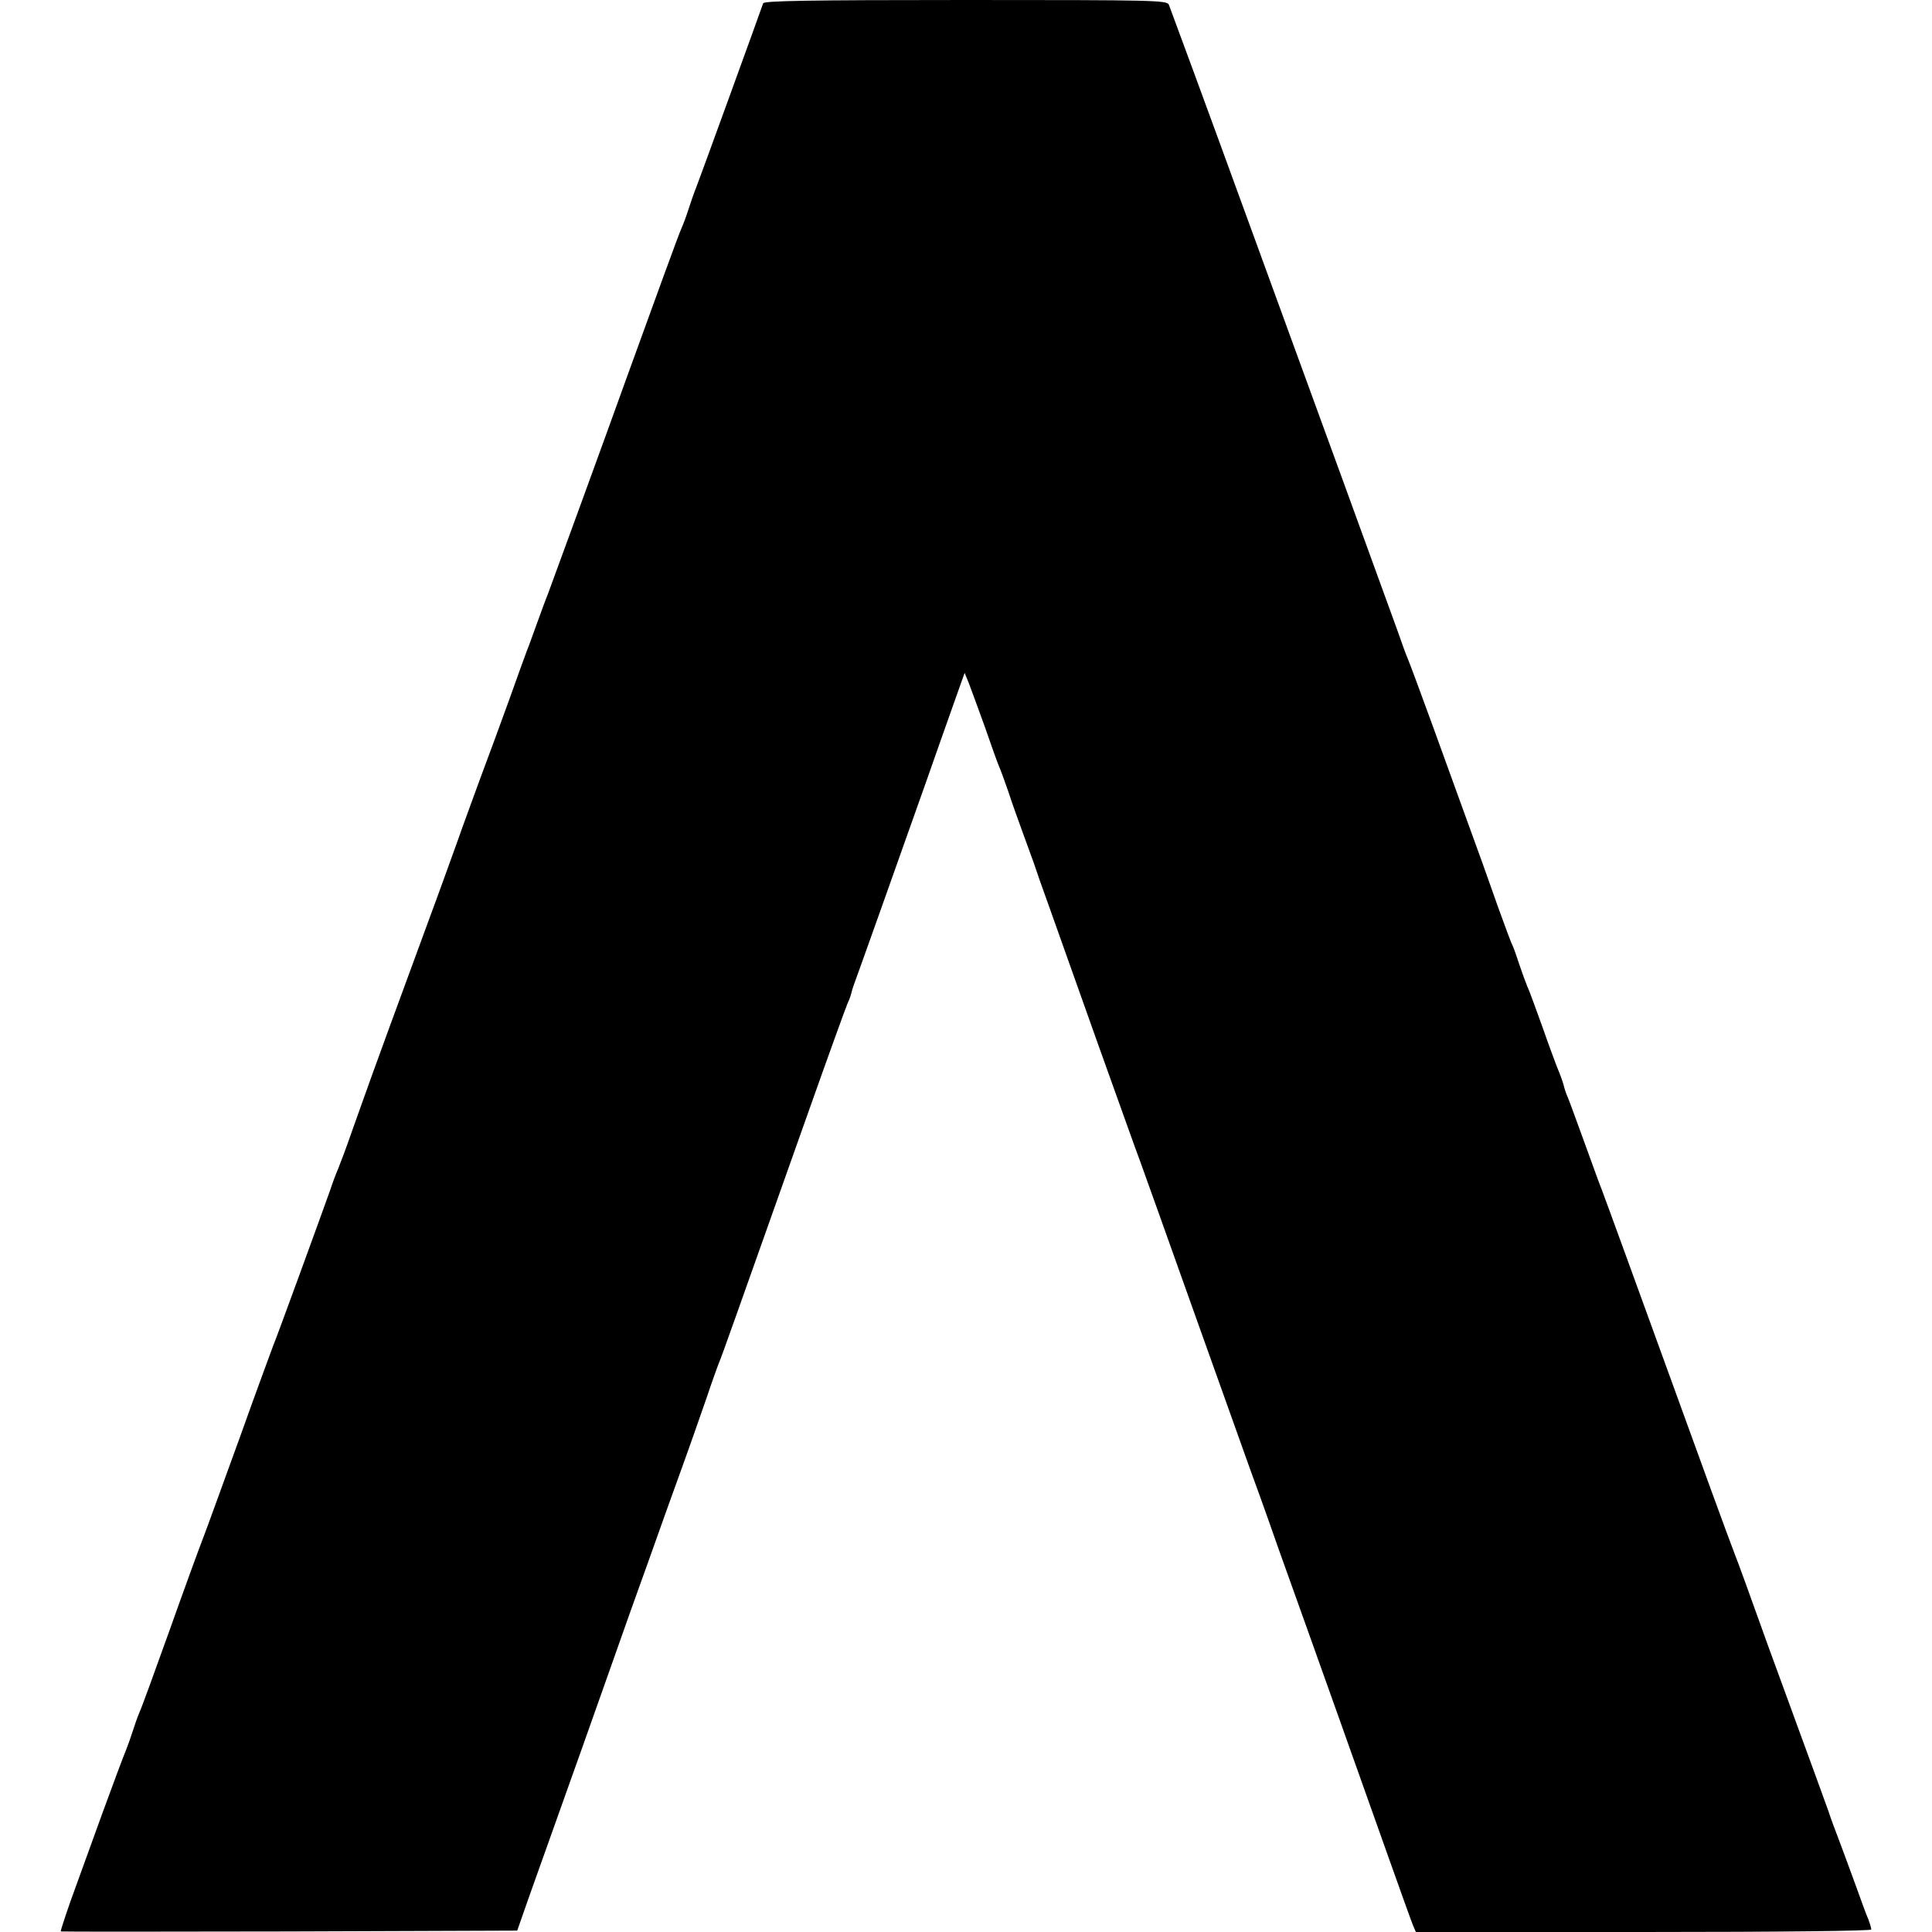
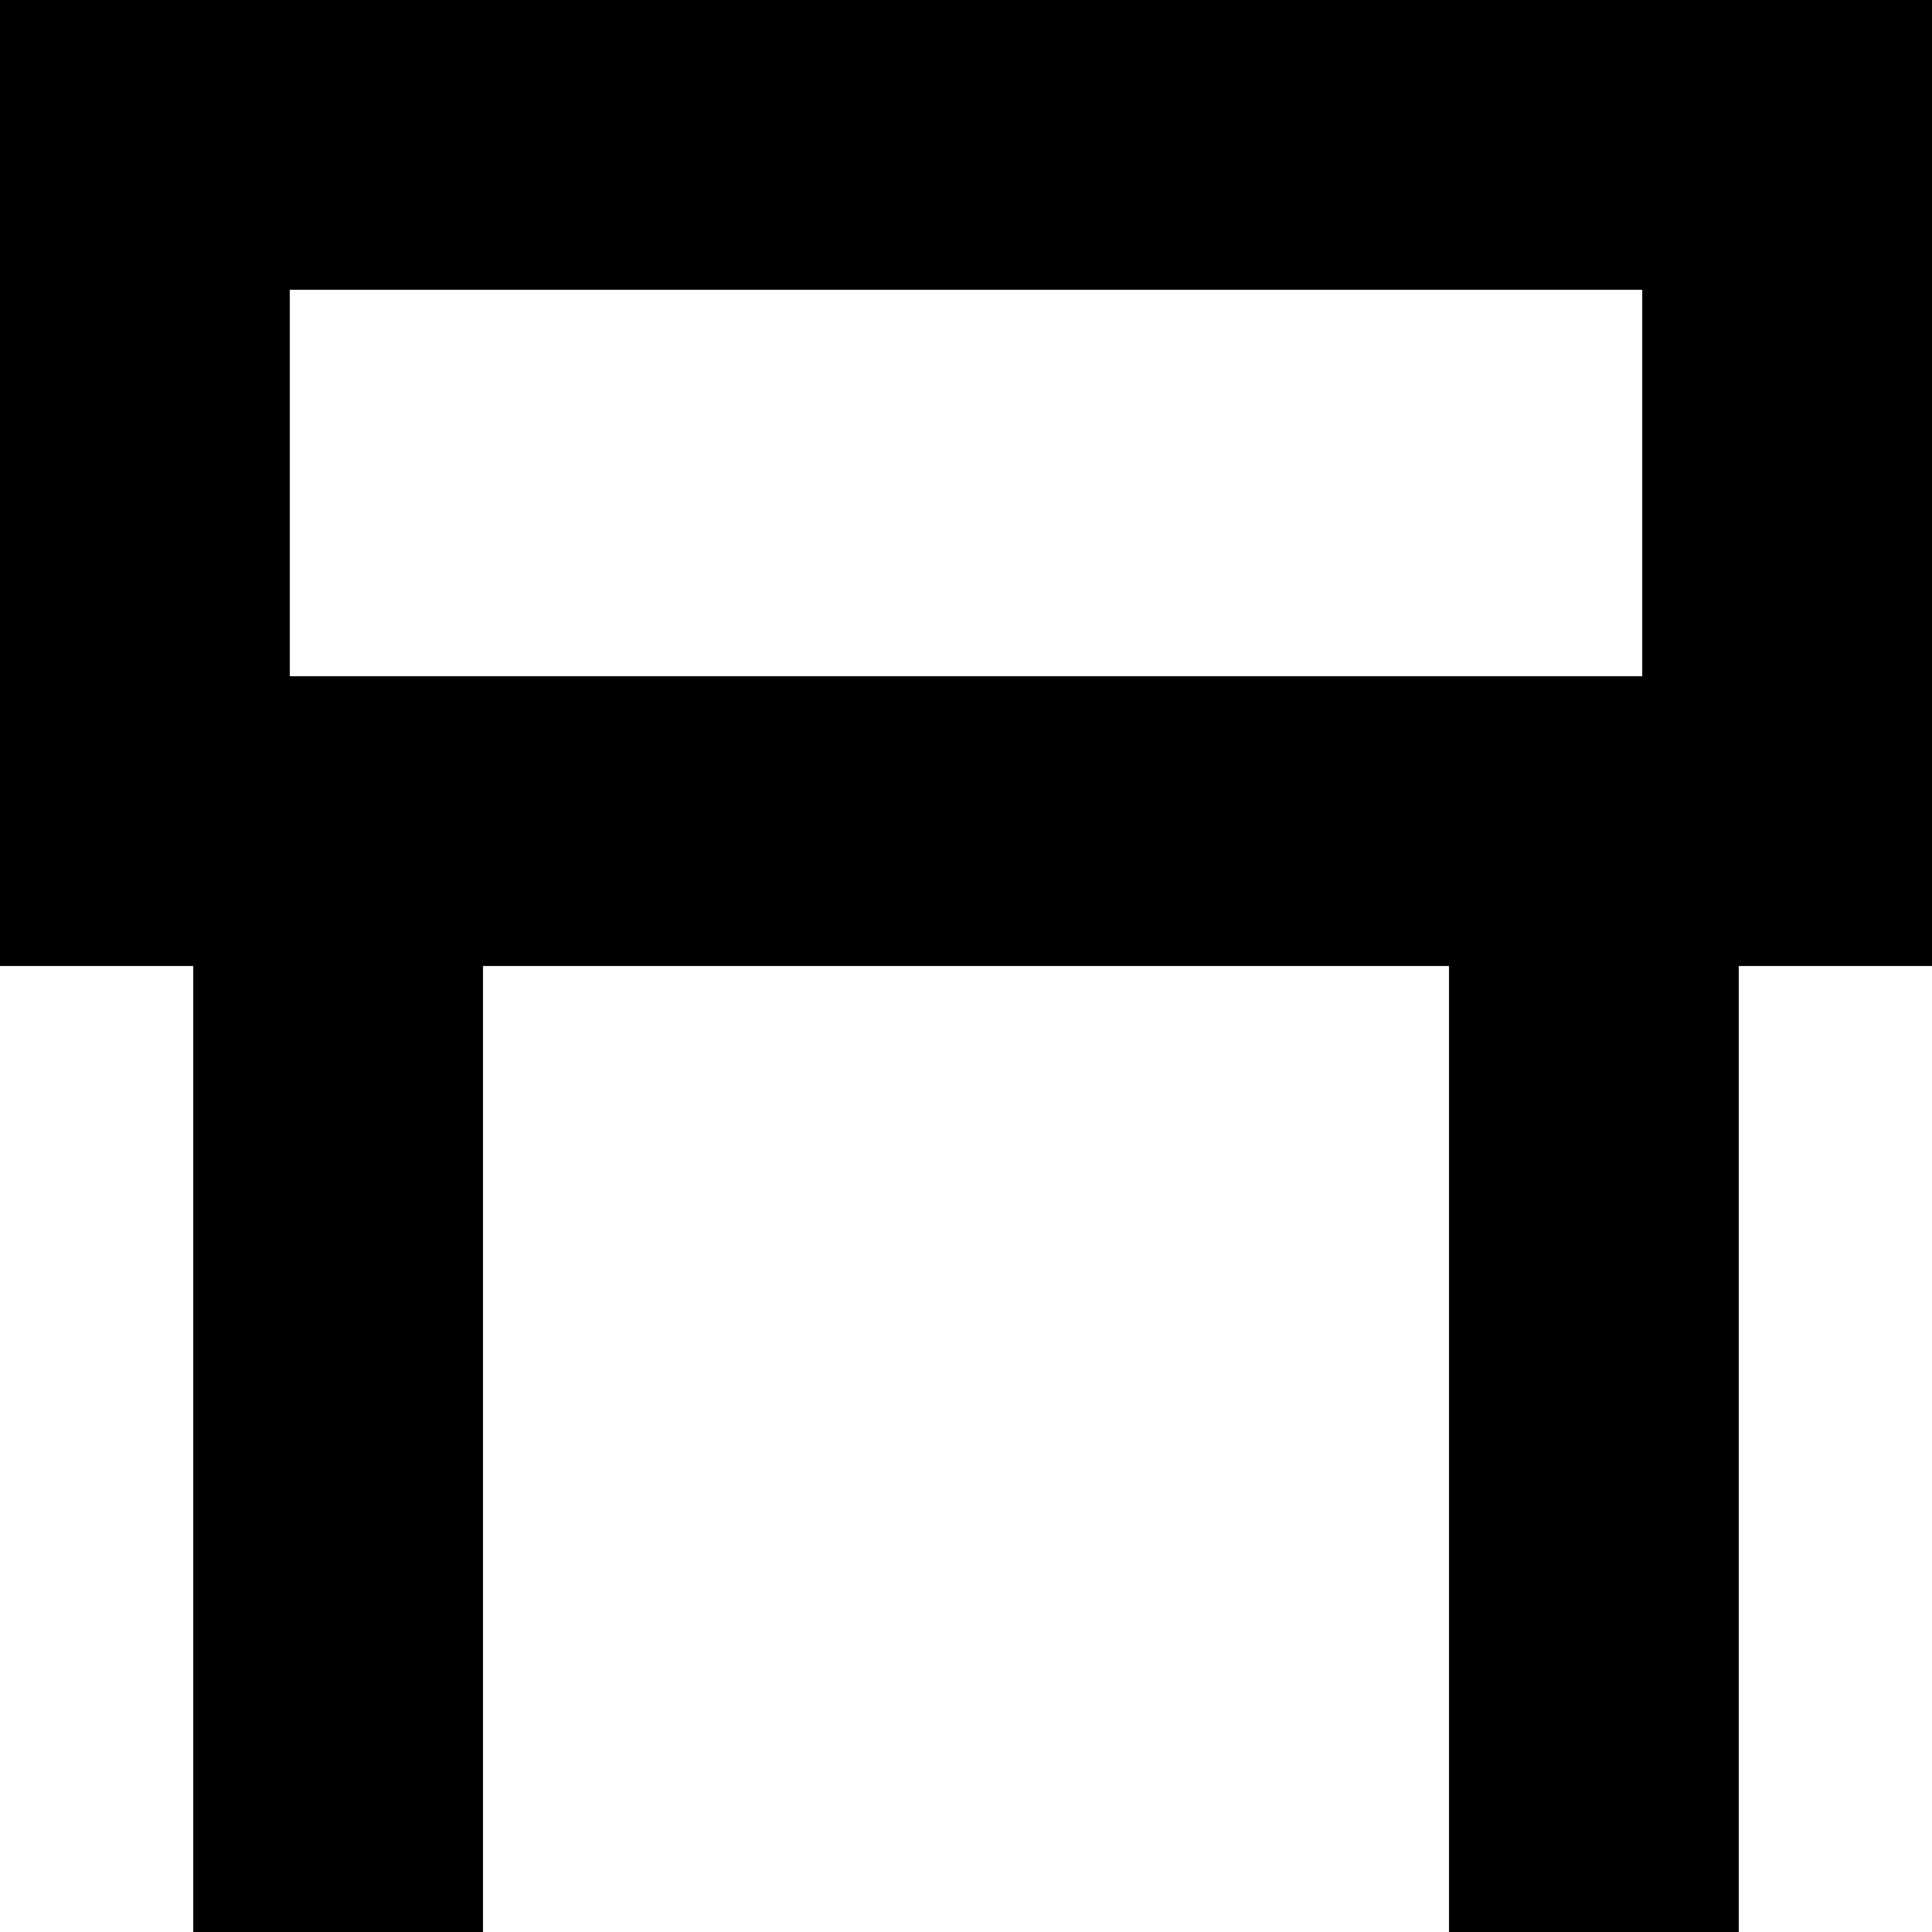
<svg xmlns="http://www.w3.org/2000/svg" version="1.0" width="700pt" height="700pt" viewBox="0 0 700 700" preserveAspectRatio="xMidYMid meet">
  <g transform="translate(0,700) scale(0.1,-0.1)" fill="#000000" stroke="none">
-     <path d="M2765 6988 c-14 -41 -228 -630 -241 -663 -9 -22 -22 -60 -30 -85 -8 -25 -19 -54 -24 -65 -9 -18 -97 -261 -200 -545 -88 -245 -272 -748 -284 -780 -8 -19 -26 -69 -41 -110 -15 -41 -30 -84 -35 -95 -4 -11 -34 -92 -65 -180 -32 -88 -78 -214 -103 -280 -24 -66 -64 -174 -87 -240 -24 -66 -68 -189 -99 -272 -142 -387 -171 -465 -208 -568 -22 -60 -55 -155 -75 -210 -19 -55 -41 -113 -48 -130 -7 -16 -20 -50 -28 -75 -32 -90 -198 -546 -207 -565 -4 -11 -59 -159 -120 -330 -62 -170 -122 -337 -135 -370 -13 -33 -67 -181 -120 -330 -53 -148 -102 -283 -110 -300 -7 -16 -18 -48 -25 -70 -7 -22 -18 -53 -25 -70 -7 -16 -46 -120 -86 -230 -40 -110 -83 -229 -96 -265 -22 -59 -53 -151 -53 -158 0 -1 372 -1 827 0 l827 3 42 120 c42 118 97 273 196 550 27 77 76 214 108 305 32 91 90 255 130 365 39 110 93 261 120 335 27 74 67 189 90 255 22 66 45 129 50 140 8 20 34 92 315 885 75 212 141 394 146 405 6 12 11 27 13 35 2 8 6 22 9 30 6 15 172 481 267 750 26 74 67 191 91 258 l44 124 14 -34 c7 -18 33 -89 58 -158 24 -69 47 -134 52 -145 5 -11 21 -54 35 -95 13 -41 37 -106 51 -145 14 -38 32 -88 40 -110 7 -22 33 -96 58 -165 24 -69 104 -291 176 -495 73 -203 140 -392 151 -420 10 -27 100 -279 200 -560 100 -280 190 -532 200 -560 10 -27 56 -153 100 -280 45 -126 91 -255 102 -285 31 -87 212 -594 299 -840 44 -124 84 -235 89 -247 l10 -23 825 0 c505 0 825 4 825 9 0 5 -5 22 -11 38 -7 15 -26 68 -44 118 -18 50 -45 122 -59 160 -15 39 -34 90 -42 115 -9 25 -31 86 -49 135 -35 95 -130 355 -170 465 -57 159 -107 298 -120 330 -36 95 -67 180 -381 1045 -52 143 -103 283 -114 310 -10 28 -37 102 -60 165 -23 63 -45 124 -50 135 -5 11 -12 31 -15 45 -4 14 -13 39 -20 55 -7 17 -32 84 -55 150 -24 66 -48 134 -56 150 -7 17 -20 53 -29 80 -9 28 -20 59 -25 70 -6 11 -28 72 -51 135 -44 125 -69 195 -122 340 -19 52 -71 196 -116 320 -45 124 -86 234 -91 245 -5 11 -20 52 -33 90 -14 39 -104 286 -200 550 -96 264 -255 698 -352 965 -158 434 -261 712 -280 763 -7 16 -51 17 -736 17 -575 0 -731 -3 -734 -12z" />
+     <path d="M0 5250 l0 -1750 350 0 350 0 0 -1750 0 -1750 525 0 525 0 0 1750 0 1750 1750 0 1750 0 0 -1750 0 -1750 525 0 525 0 0 1750 0 1750 350 0 350 0 0 1750 0 1750 -3500 0 -3500 0 0 -1750z m5950 0 l0 -700 -2450 0 -2450 0 0 700 0 700 2450 0 2450 0 0 -700z" />
  </g>
</svg>
